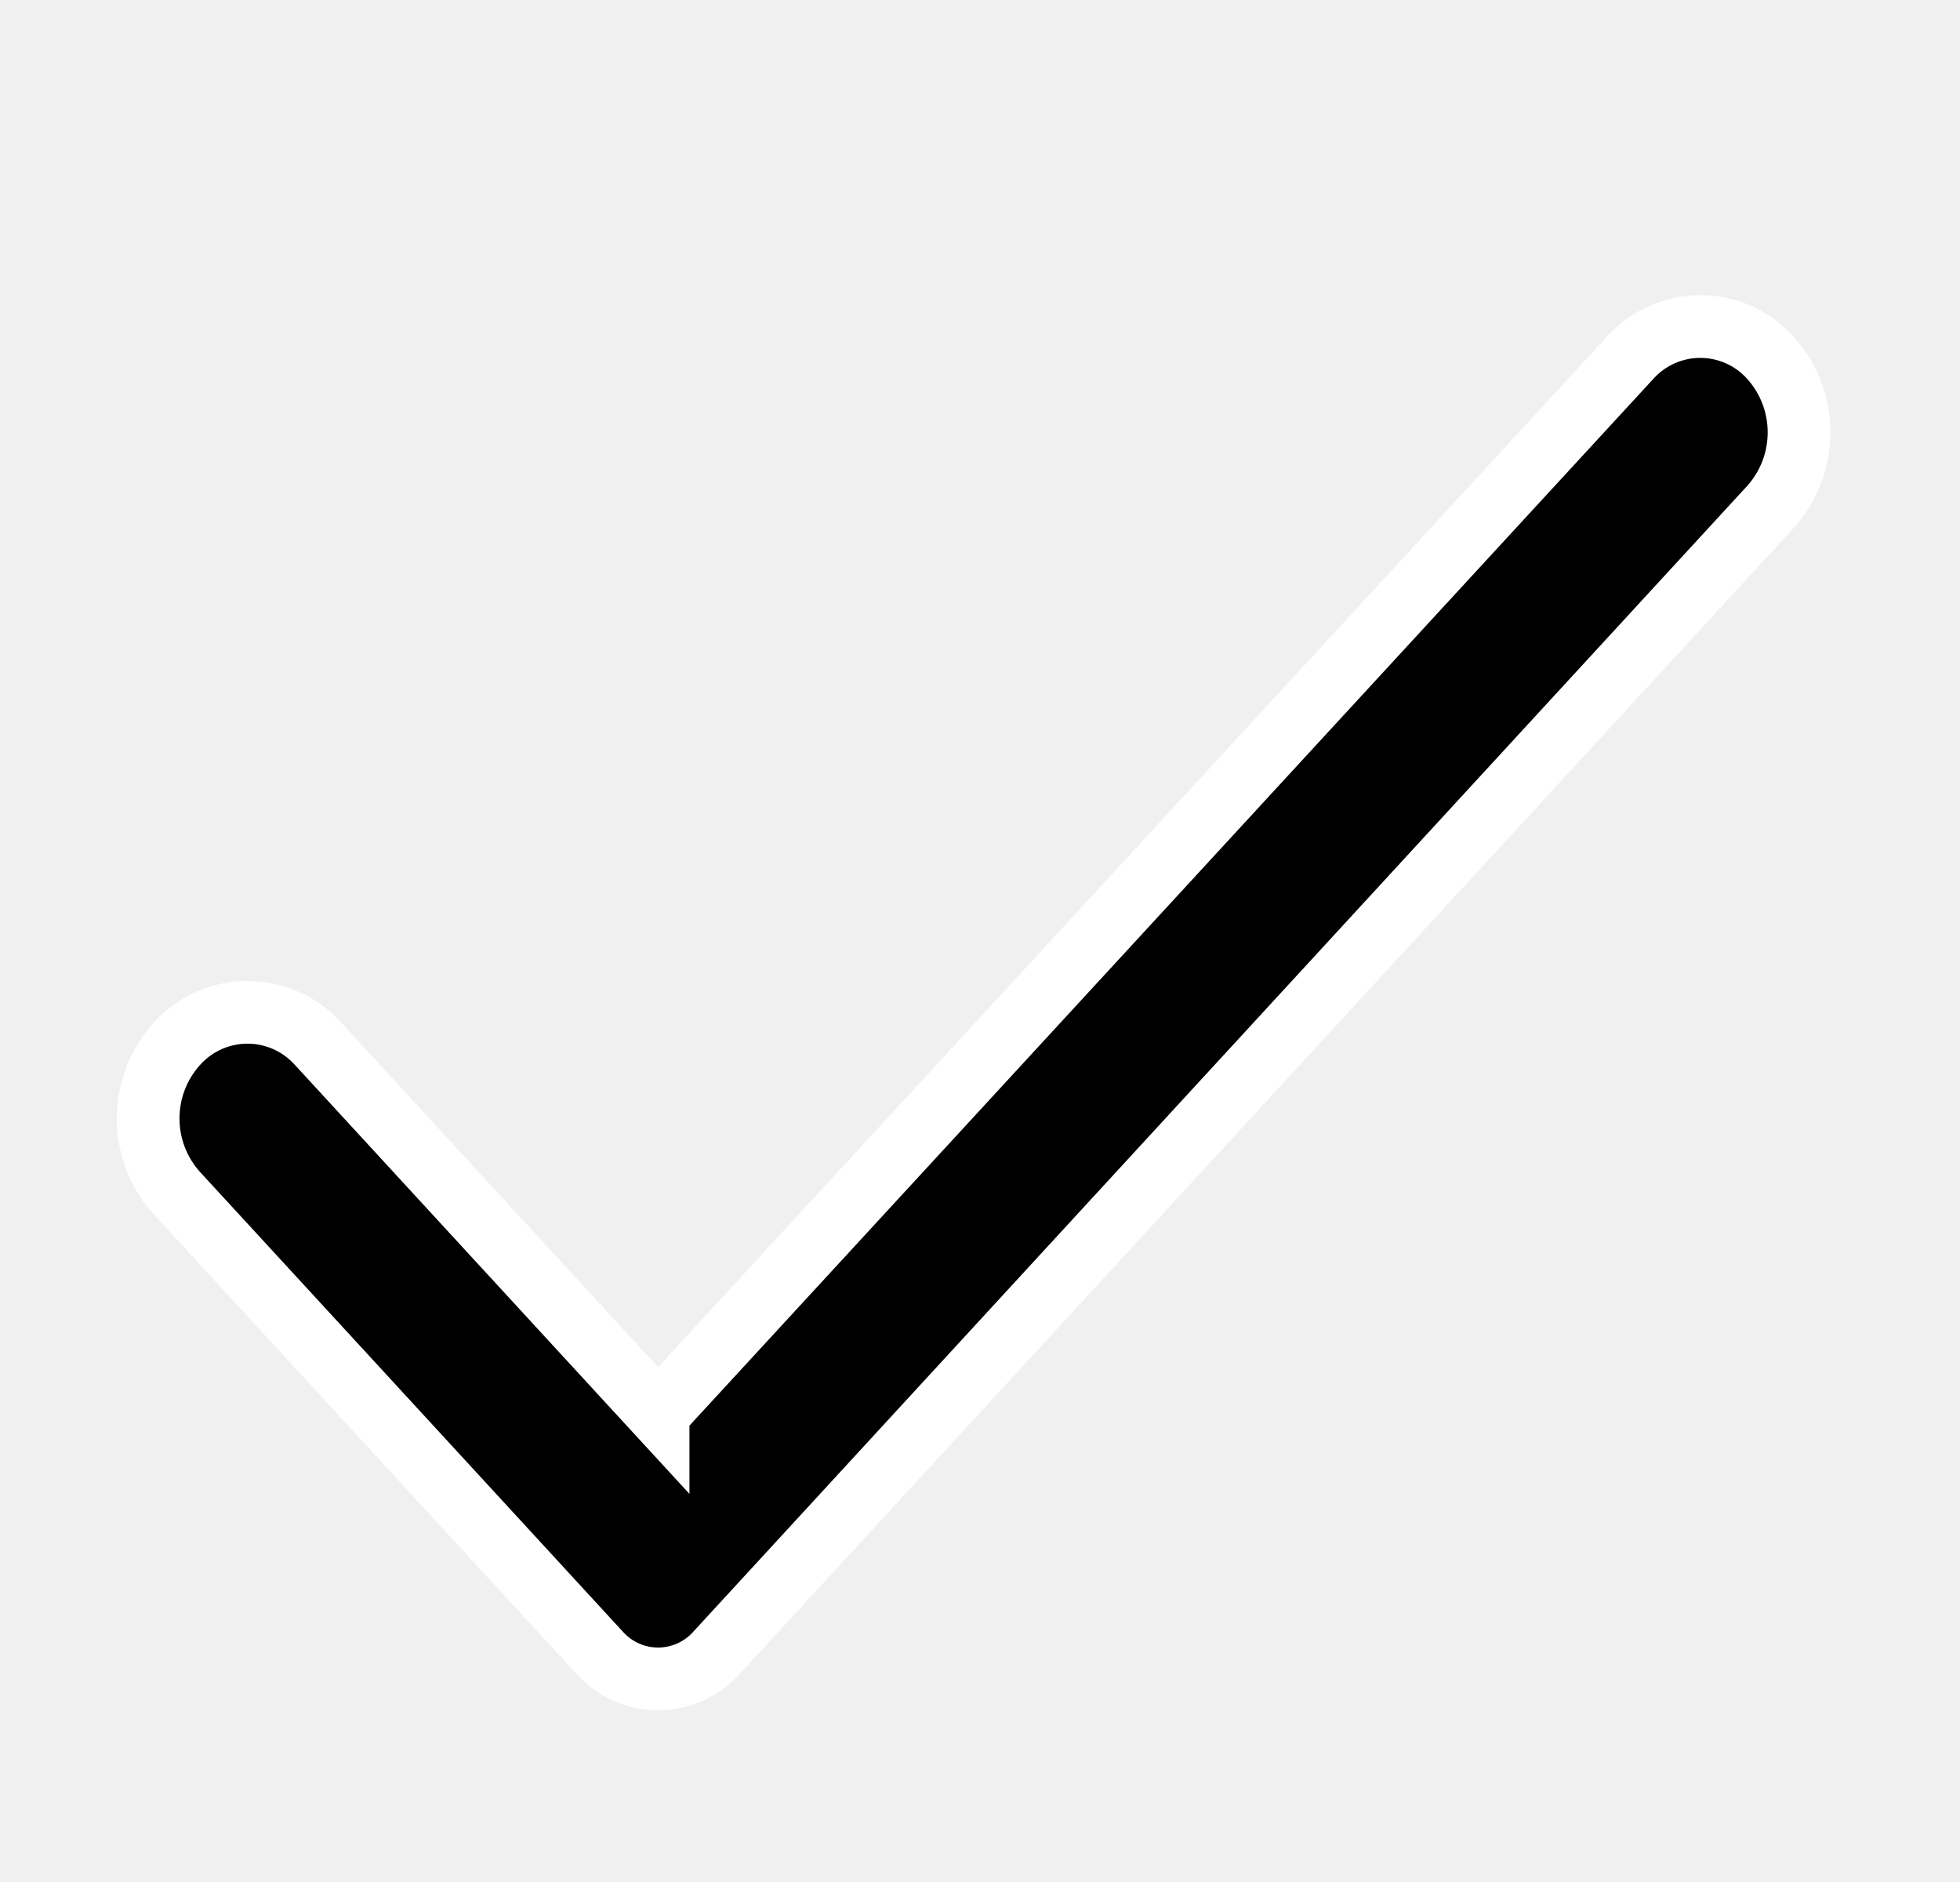
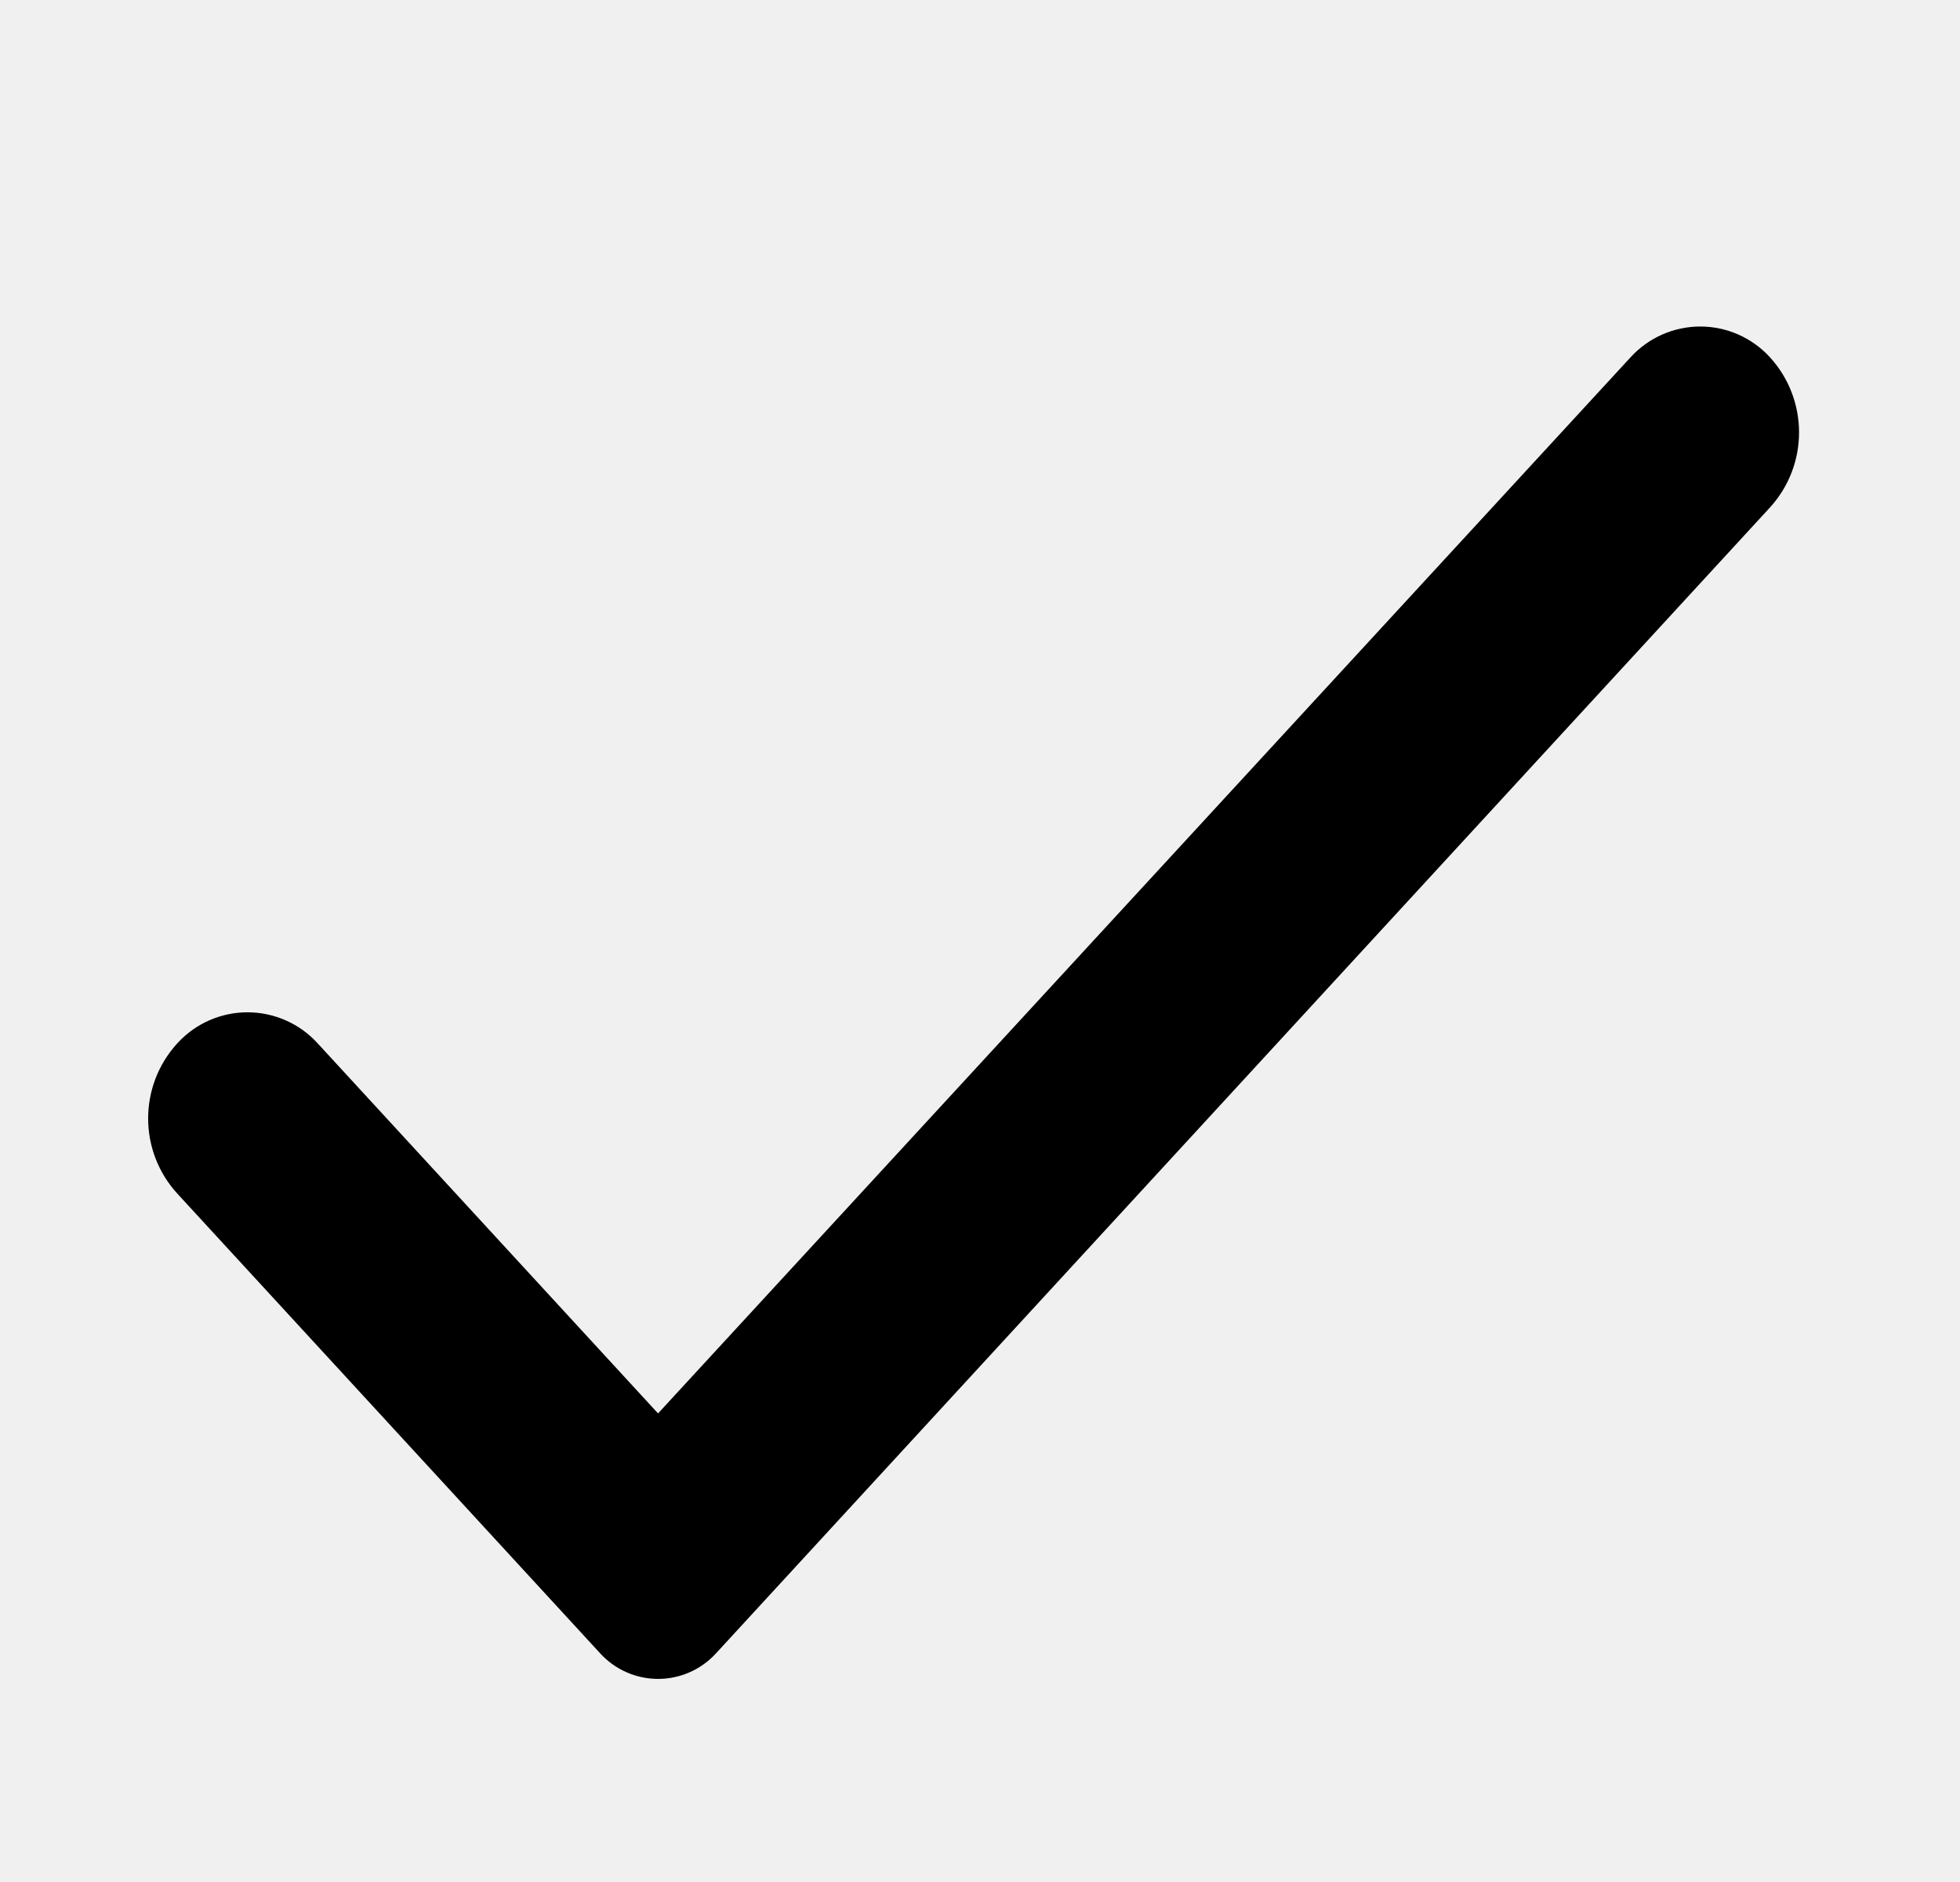
<svg xmlns="http://www.w3.org/2000/svg" width="25" height="24" viewBox="0 0 25 24">
-   <path stroke="#FFF" stroke-width=".8" d="M8.394 18.025l-4.346-4.724a1.21 1.21 0 0 0-1.78-.003 1.42 1.42 0 0 0-.003 1.927l5.393 5.862a1 1 0 0 0 1.472 0L22.572 6.476c.5-.544.5-1.38 0-1.924a1.203 1.203 0 0 0-1.77 0L8.394 18.024z" />
+   <path stroke-width=".8" d="M8.394 18.025l-4.346-4.724a1.21 1.21 0 0 0-1.78-.003 1.42 1.42 0 0 0-.003 1.927l5.393 5.862a1 1 0 0 0 1.472 0L22.572 6.476c.5-.544.5-1.38 0-1.924a1.203 1.203 0 0 0-1.77 0L8.394 18.024z" />
</svg>
